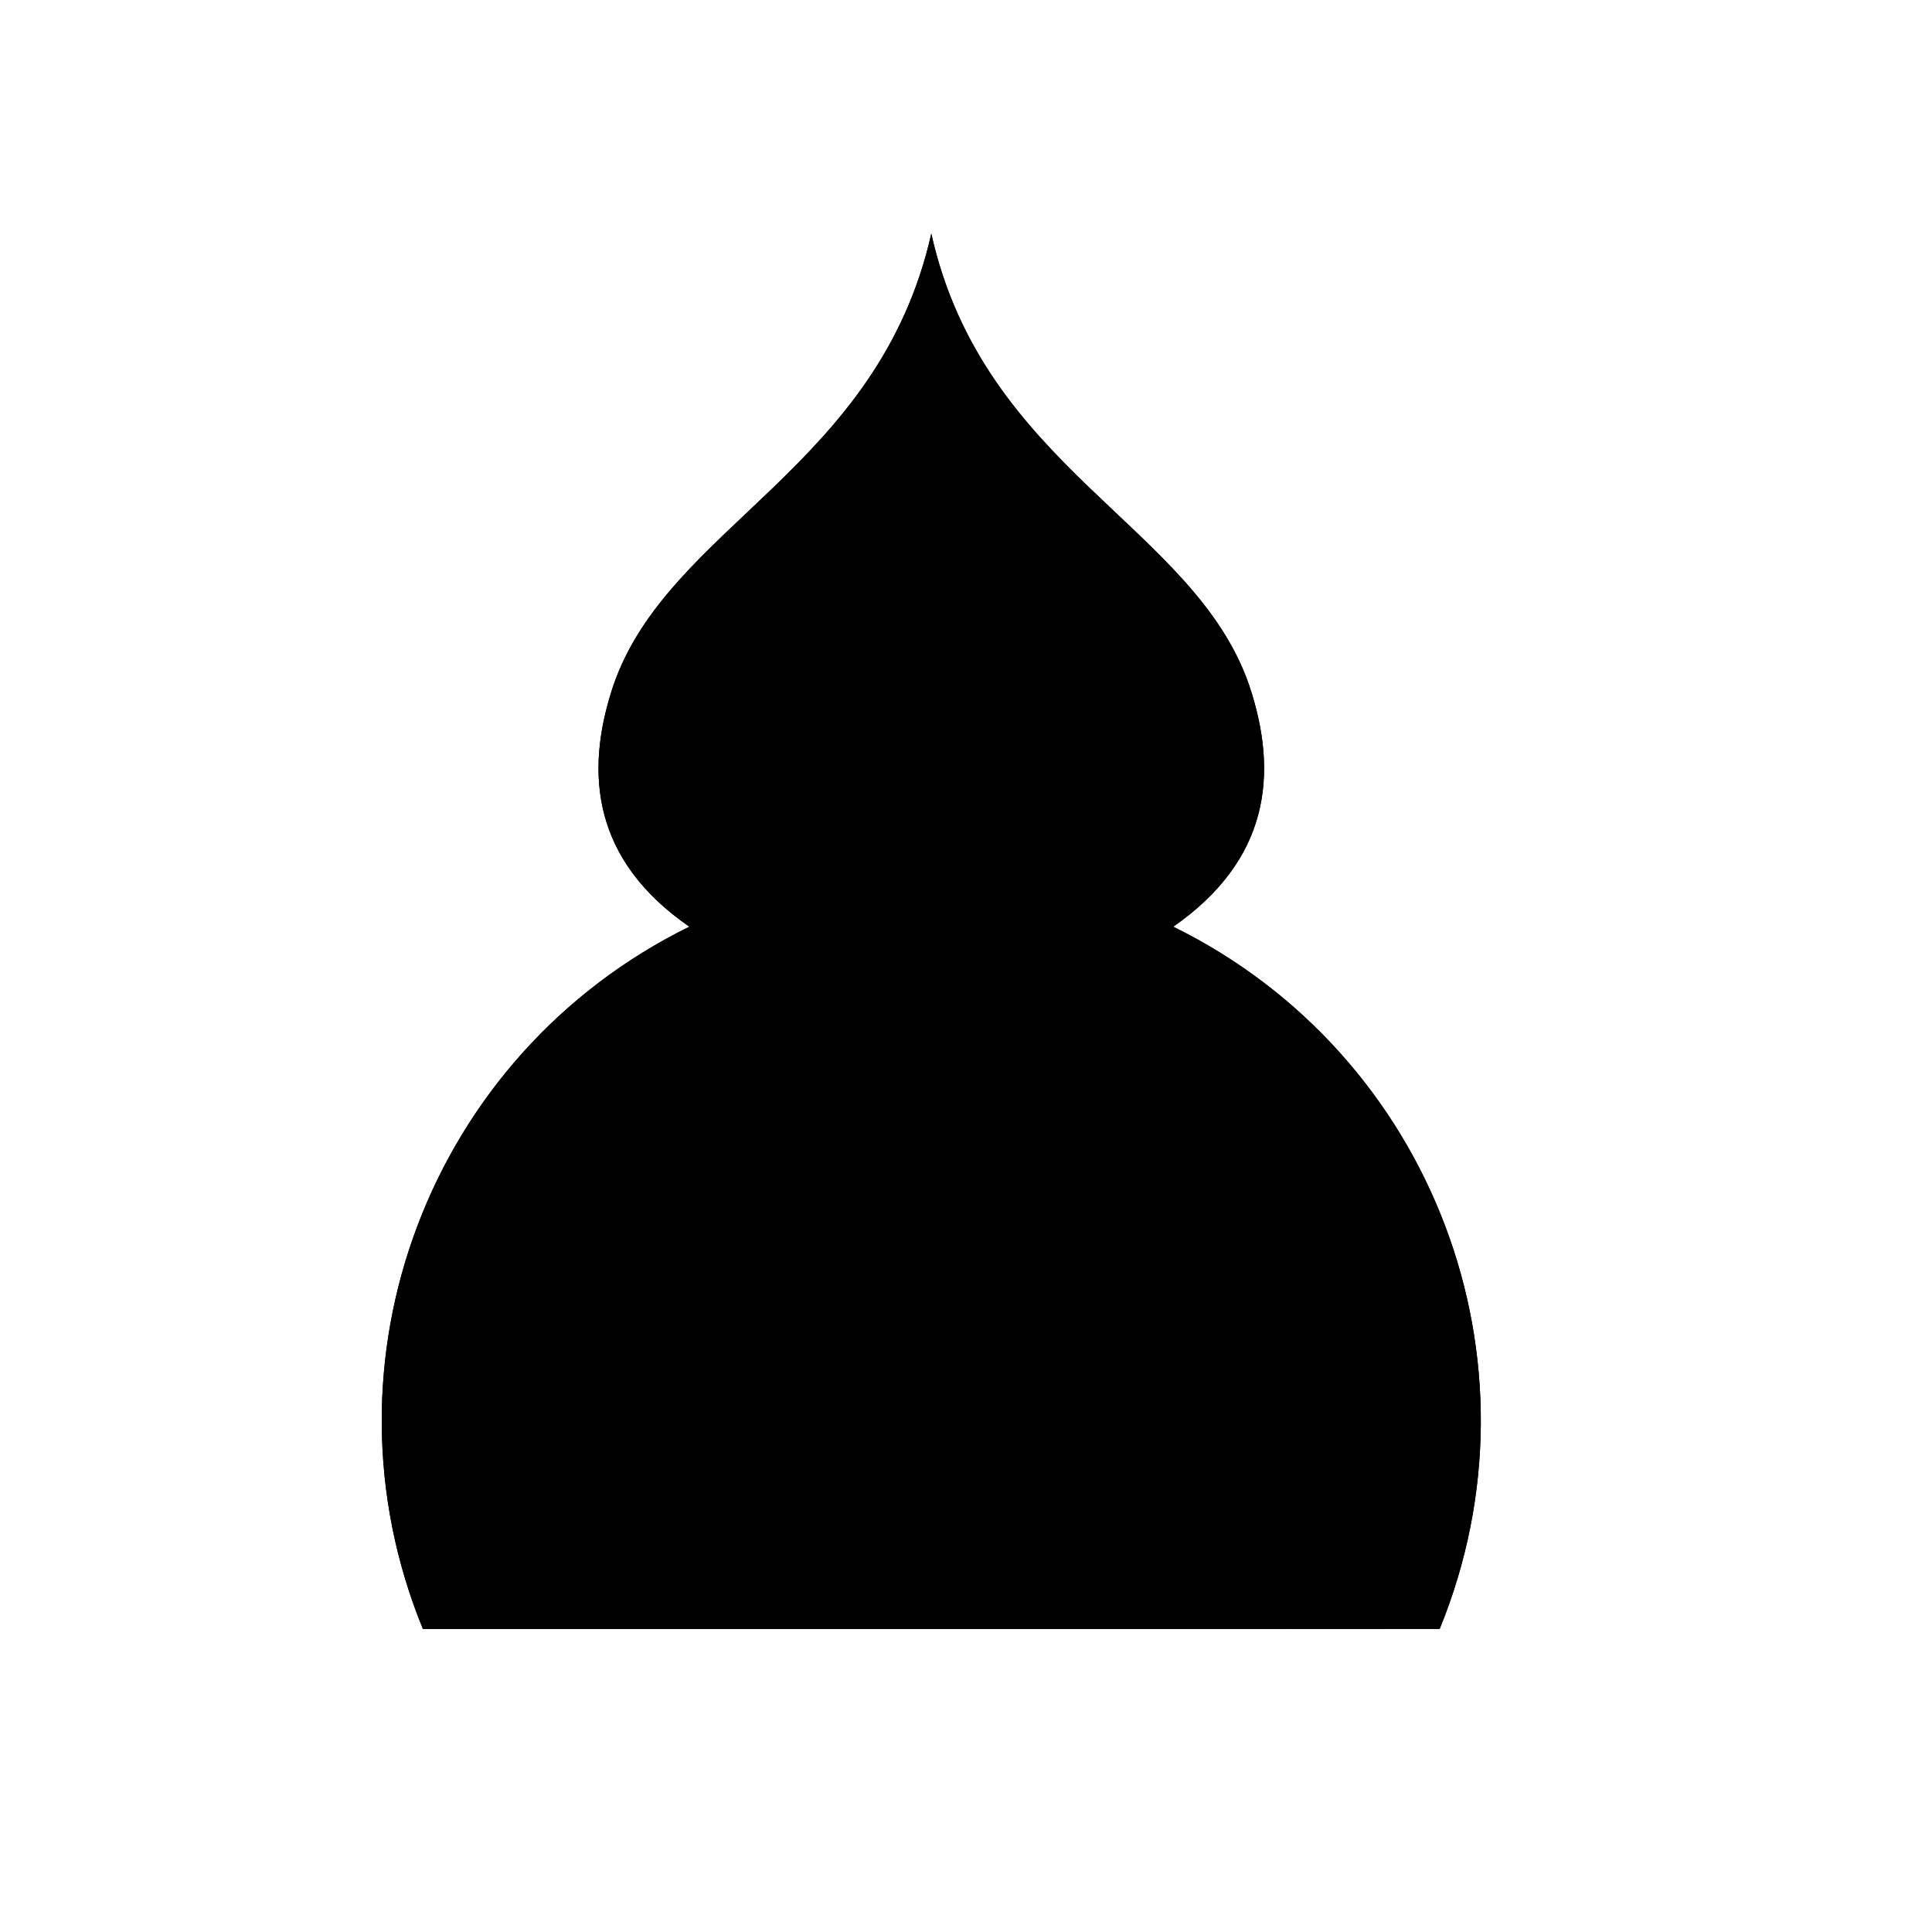
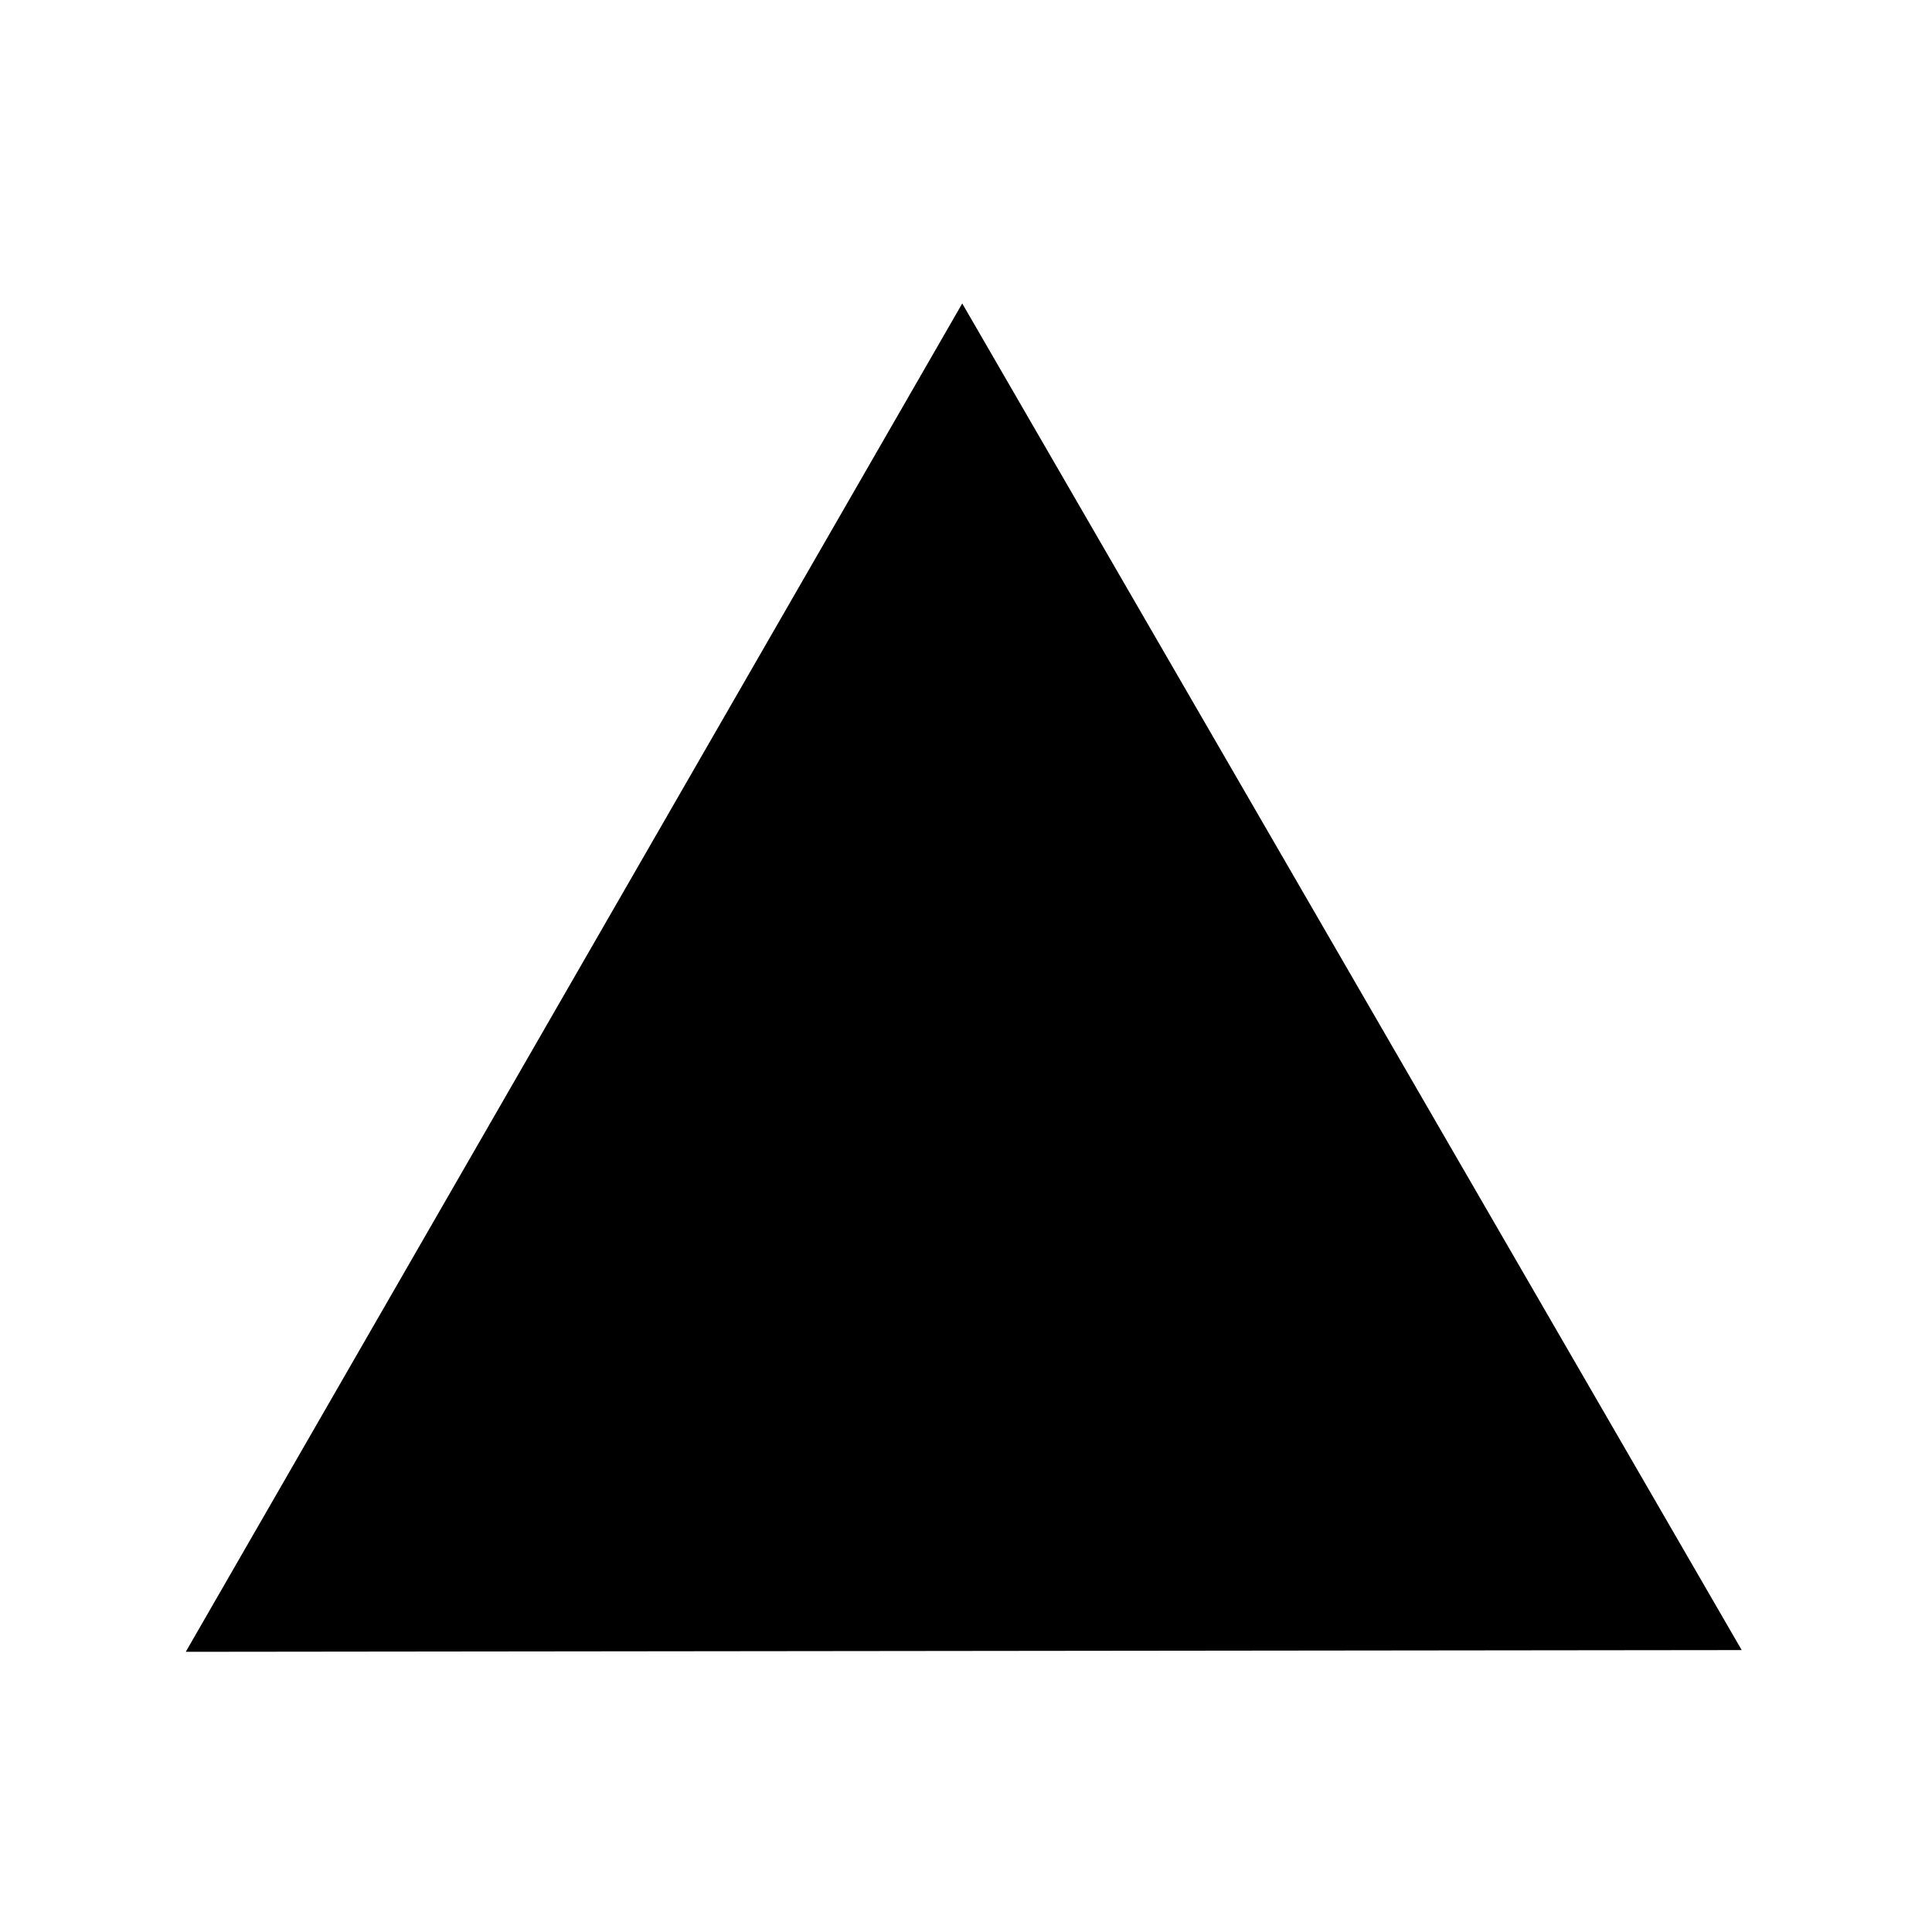
- <svg viewBox="0 0 147 147">
-   <g id="_4_fill" data-name="4 fill">
-     <path class="cls-1" d="M32.18,123.95A41.86,41.86,0,0,1,52.45,70.51c-7.24-5-8.07-11.54-5.78-18.36C50.86,40,66.83,35.64,70.86,17.78c4,17.86,20,22.21,24.19,34.37,2.29,6.82,1.46,13.32-5.78,18.36a41.86,41.86,0,0,1,20.27,53.43Z" />
-   </g>
-   <g id="_4_stroke" data-name="4 stroke">
-     <circle class="cls-2" cx="86.4" cy="81.48" r="4.69" />
-     <path class="cls-2" d="M77.62,99.9A8.45,8.45,0,1,1,89.46,111" />
-     <path class="cls-2" d="M89.43,110.94a8.45,8.45,0,0,1,8.63,13" />
-     <circle class="cls-2" cx="97.68" cy="91.17" r="2.43" />
-     <circle class="cls-2" cx="102.91" cy="104.21" r="3.94" />
-     <path class="cls-2" d="M32.18,123.95A41.86,41.86,0,0,1,52.45,70.51c-7.24-5-8.07-11.54-5.78-18.36C50.86,40,66.83,35.64,70.86,17.78c4,17.86,20,22.21,24.19,34.37,2.29,6.82,1.46,13.32-5.78,18.36a41.86,41.86,0,0,1,20.27,53.43Z" />
-     <path class="cls-2" d="M70.86,67.86c-5.53,0-8.17-4.1-8.53-9.74-.45-8,5.94-13,8.53-23.93,2.58,10.89,9,15.92,8.53,23.93C79,63.76,76.4,67.86,70.86,67.86Z" />
-     <path class="cls-2" d="M51.26,123.95a20.22,20.22,0,1,1,39.21,0" />
-     <path class="cls-2" d="M61.26,123.95a10.81,10.81,0,1,1,19.2,0" />
-     <circle class="cls-2" cx="55.33" cy="81.48" r="4.69" />
-     <path class="cls-2" d="M64.23,99.86a8.45,8.45,0,1,1,13.27,0" />
-     <path class="cls-2" d="M64.11,99.9A8.45,8.45,0,1,0,52.27,111" />
-     <path class="cls-2" d="M52.3,110.94a8.45,8.45,0,0,0-8.63,13" />
-     <circle class="cls-2" cx="44.05" cy="91.17" r="2.43" />
-     <circle class="cls-2" cx="38.82" cy="104.21" r="3.94" />
-   </g>
+ <svg viewBox="0 0 150 150">
+   <path d="m 135.225,109.591 -60.401,0.067 -60.401,0.067 L 44.566,57.383 74.708,5.04 104.967,57.316 Z" transform="translate(0,18.52084)" />
+   <path d="M 74.785,93.306 135.225,128.112" />
+   <path d="m 74.708,23.561 0.077,69.745" />
+   <path d="M 14.423,128.246 74.785,93.306 104.967,75.837" />
+   <path style="fill:none;" d="m 44.566,75.903 30.22,17.403 0.039,34.873" />
+   <path d="m 59.675,84.605 15.09,-9.773 15.111,9.739 0.083,17.473 -15.154,8.698 -15.11,-8.701 -0.019,-17.436" />
</svg>
